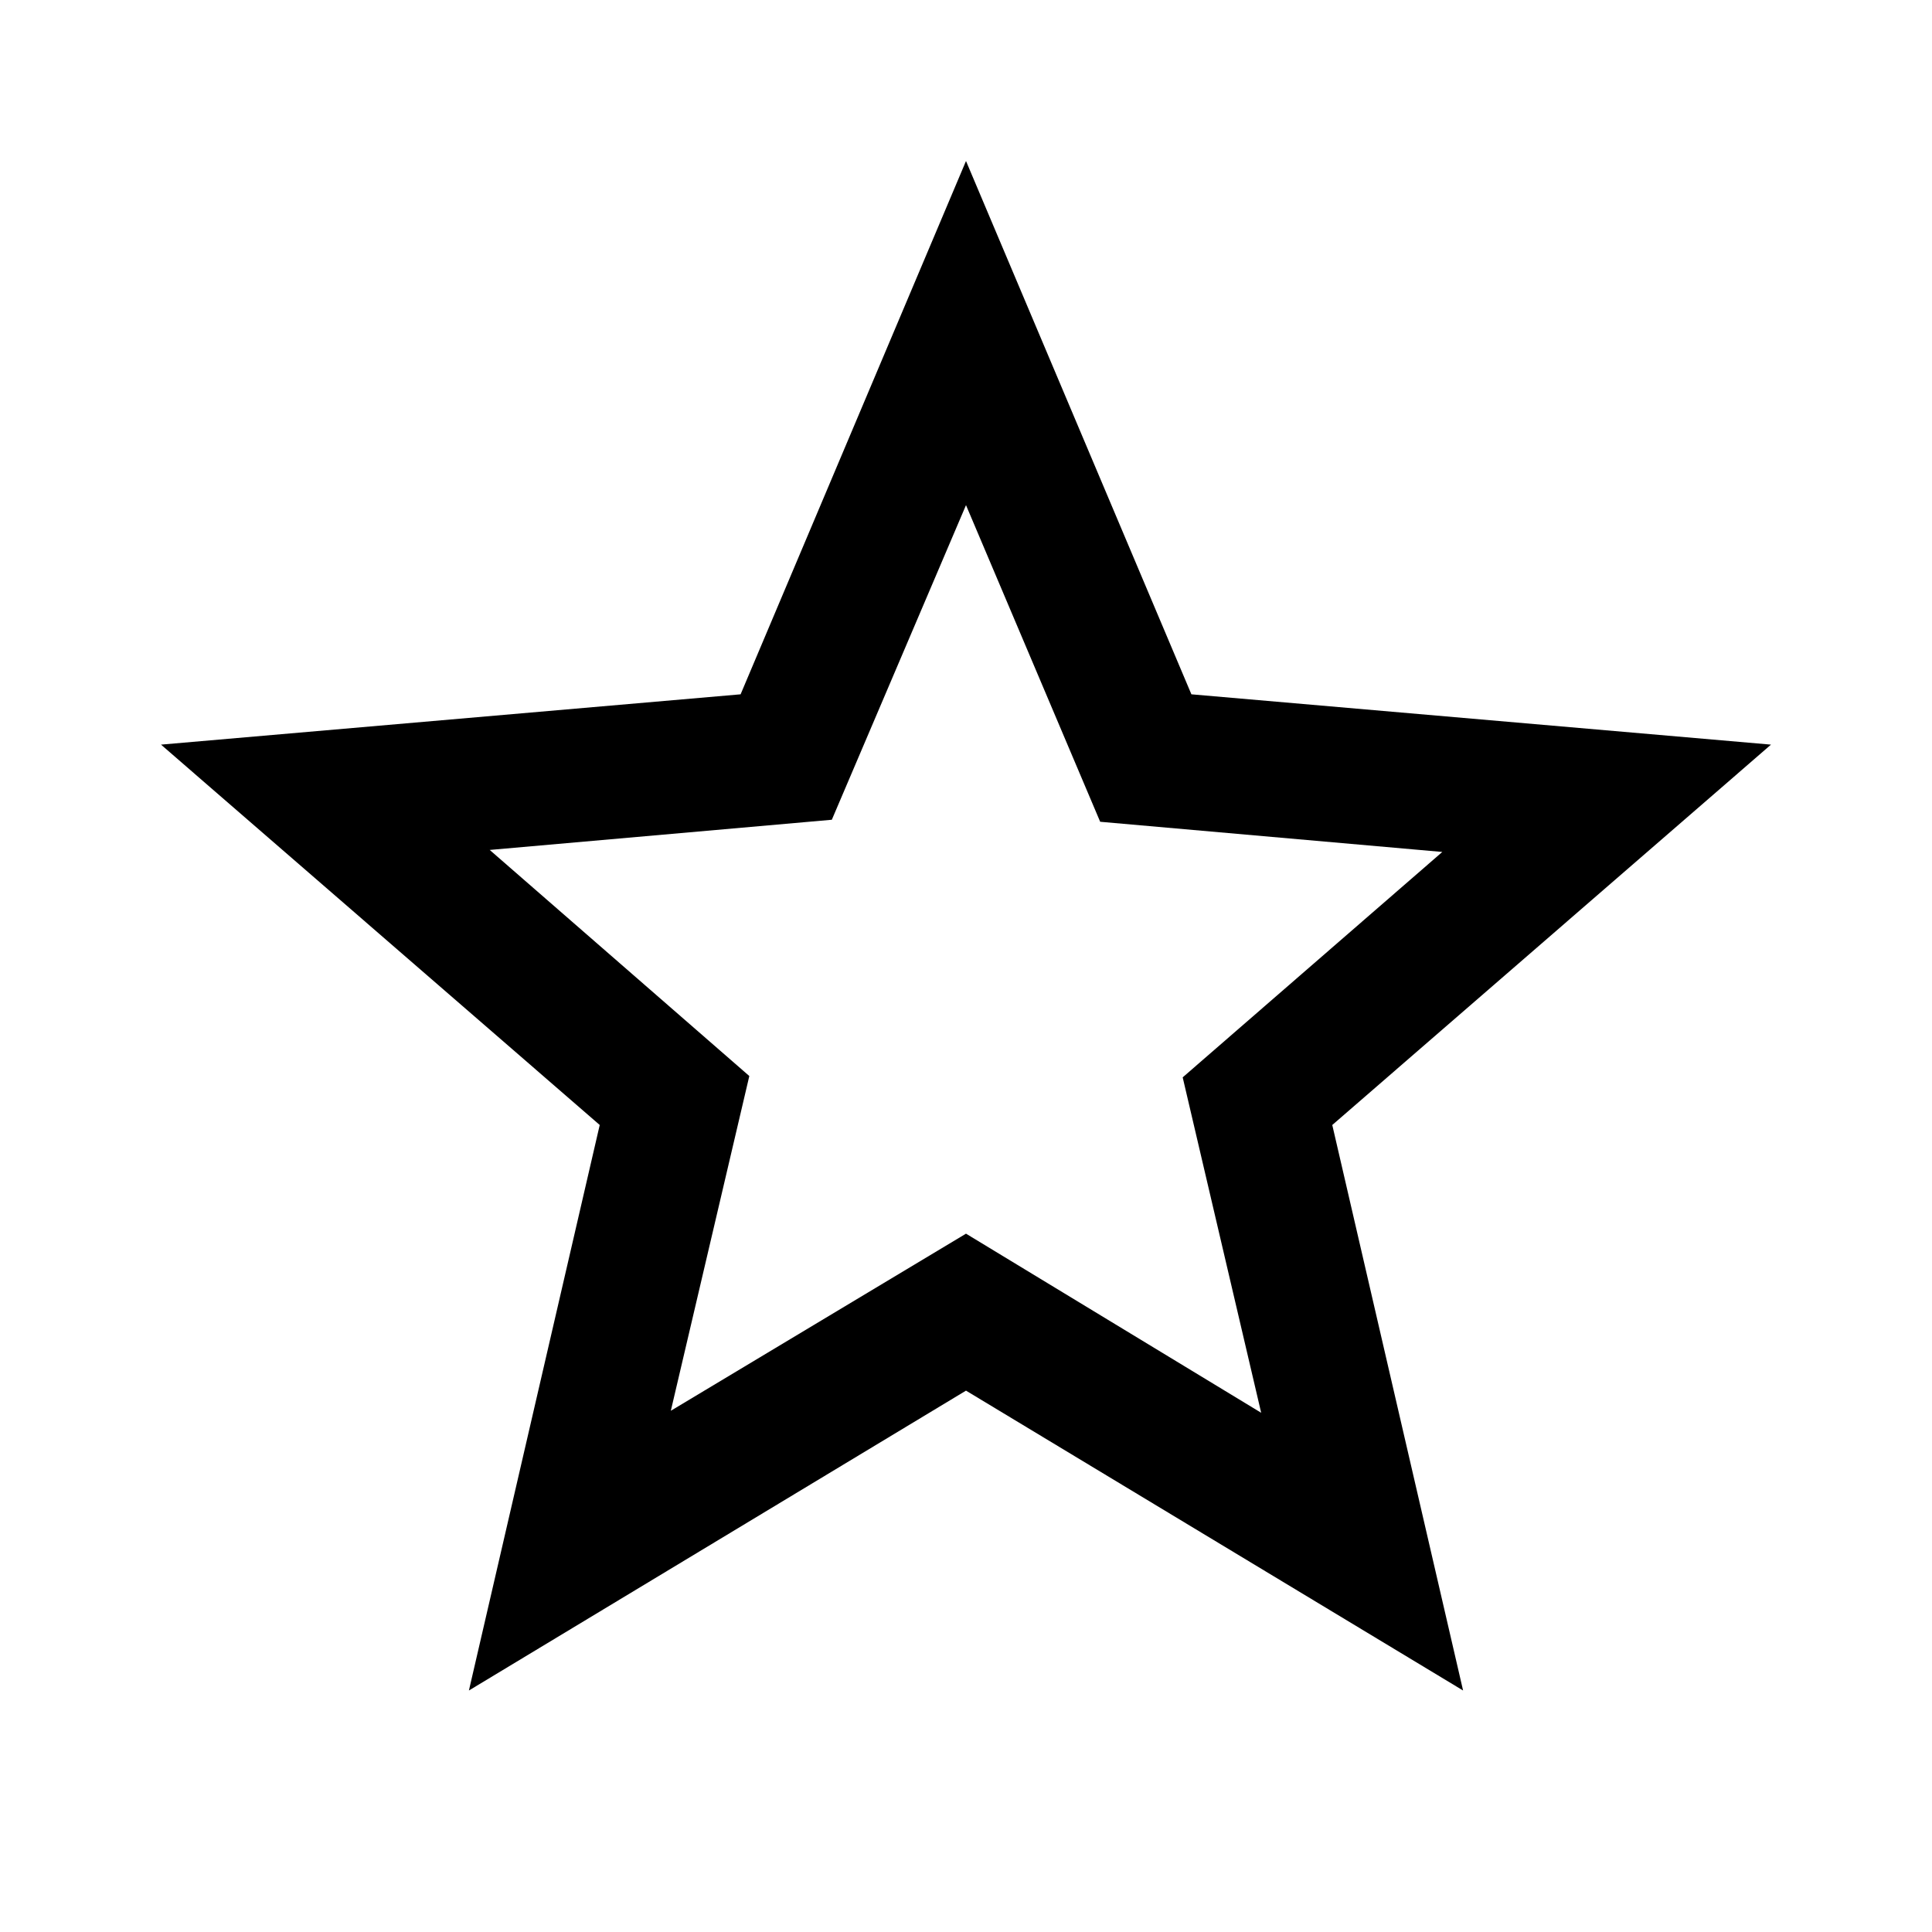
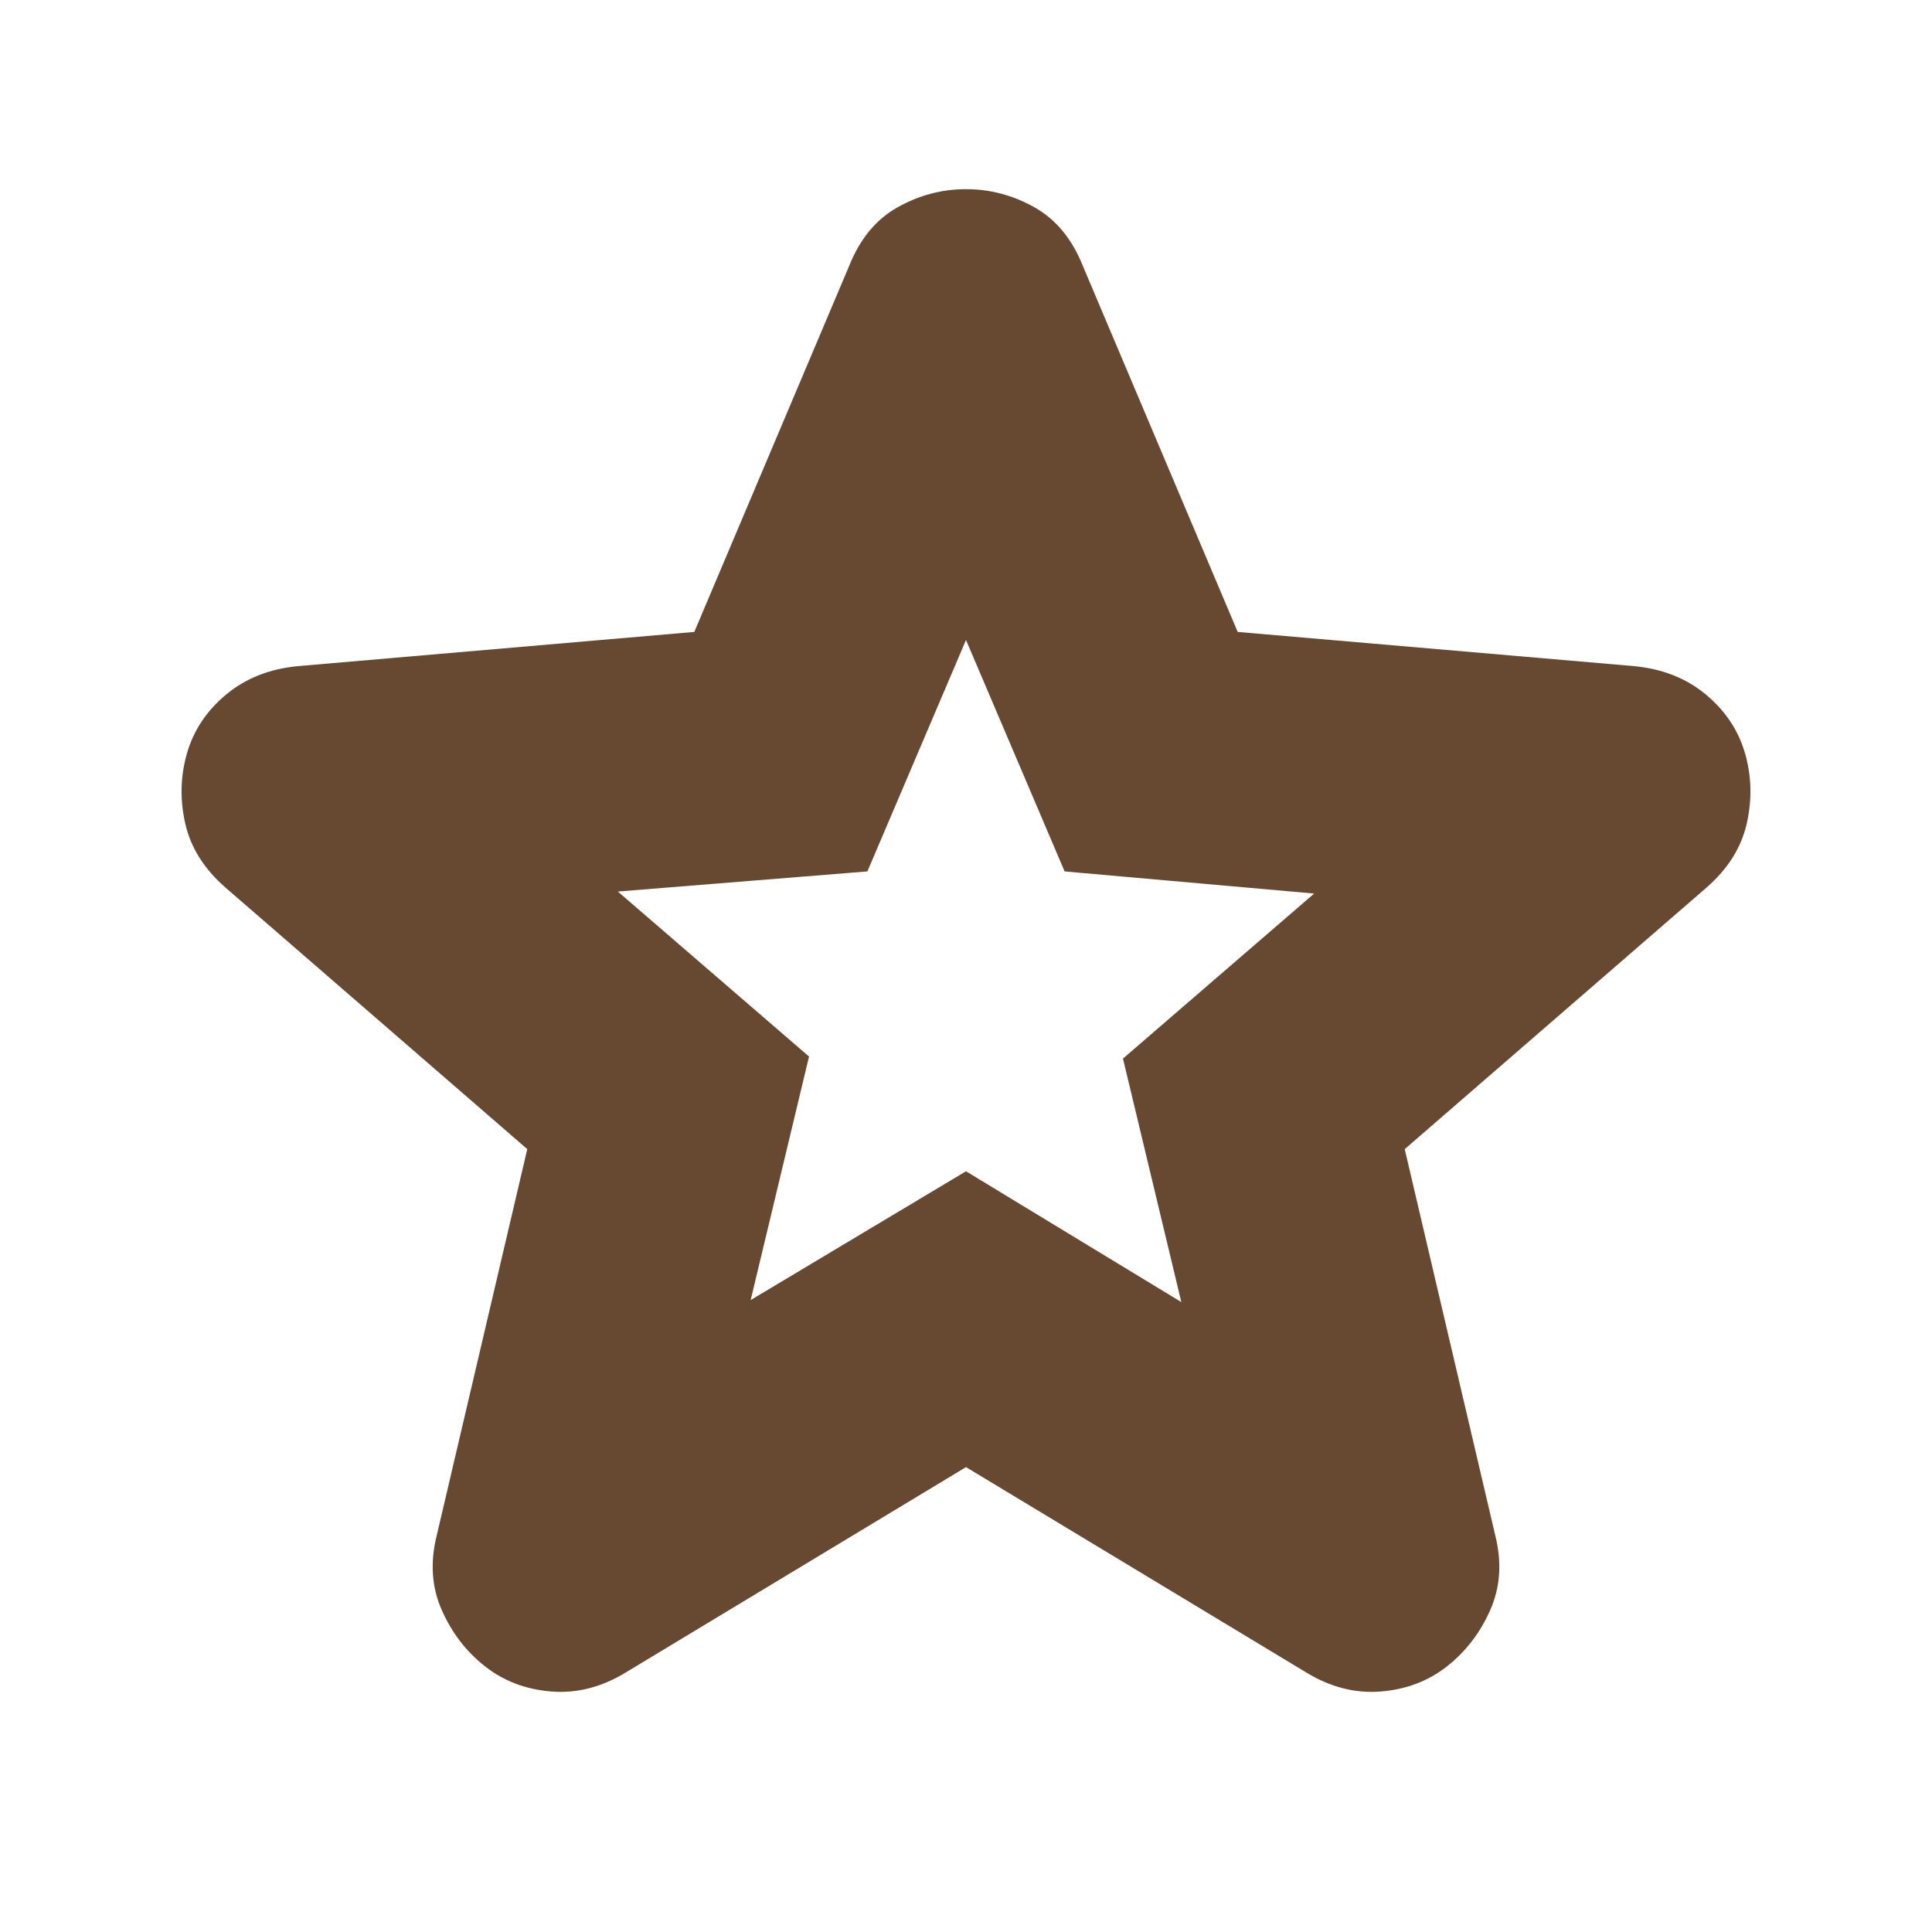
- <svg xmlns="http://www.w3.org/2000/svg" height="40px" viewBox="0 -960 960 960" width="40px" fill="#000000">
-   <path d="M333.33-259 480-347l146.67 89-39-166.67 129-112-170-15L480-709l-66.67 156.33-170 15 129 112.34-39 166.33ZM233-120l65-281L80-590l288-25 112-265 112 265 288 25-218 189 65 281-247-149-247 149Zm247-353.33Z" />
+ <svg xmlns="http://www.w3.org/2000/svg" height="24px" viewBox="0 -960 960 960" width="24px" fill="#664930">
+   <path d="m373-314 107-64 107 65-29-121 95-82-124-11-49-115-49 115-124 10 95 82-29 121Zm107 83L311-129q-18 11-37 9.5T241-132q-14-11-21.5-28t-2.5-37l45-192-150-130q-16-14-20-32t1-35q5-17 19.5-29t35.5-14l197-17 77-182q8-20 24-29t34-9q18 0 34 9t24 29l77 182 197 17q21 2 35.5 14t19.5 29q5 17 1 35t-20 32L698-389l45 192q5 20-2.5 37T719-132q-14 11-33 12.5t-37-9.5L480-231Zm0-236Z" />
</svg>
